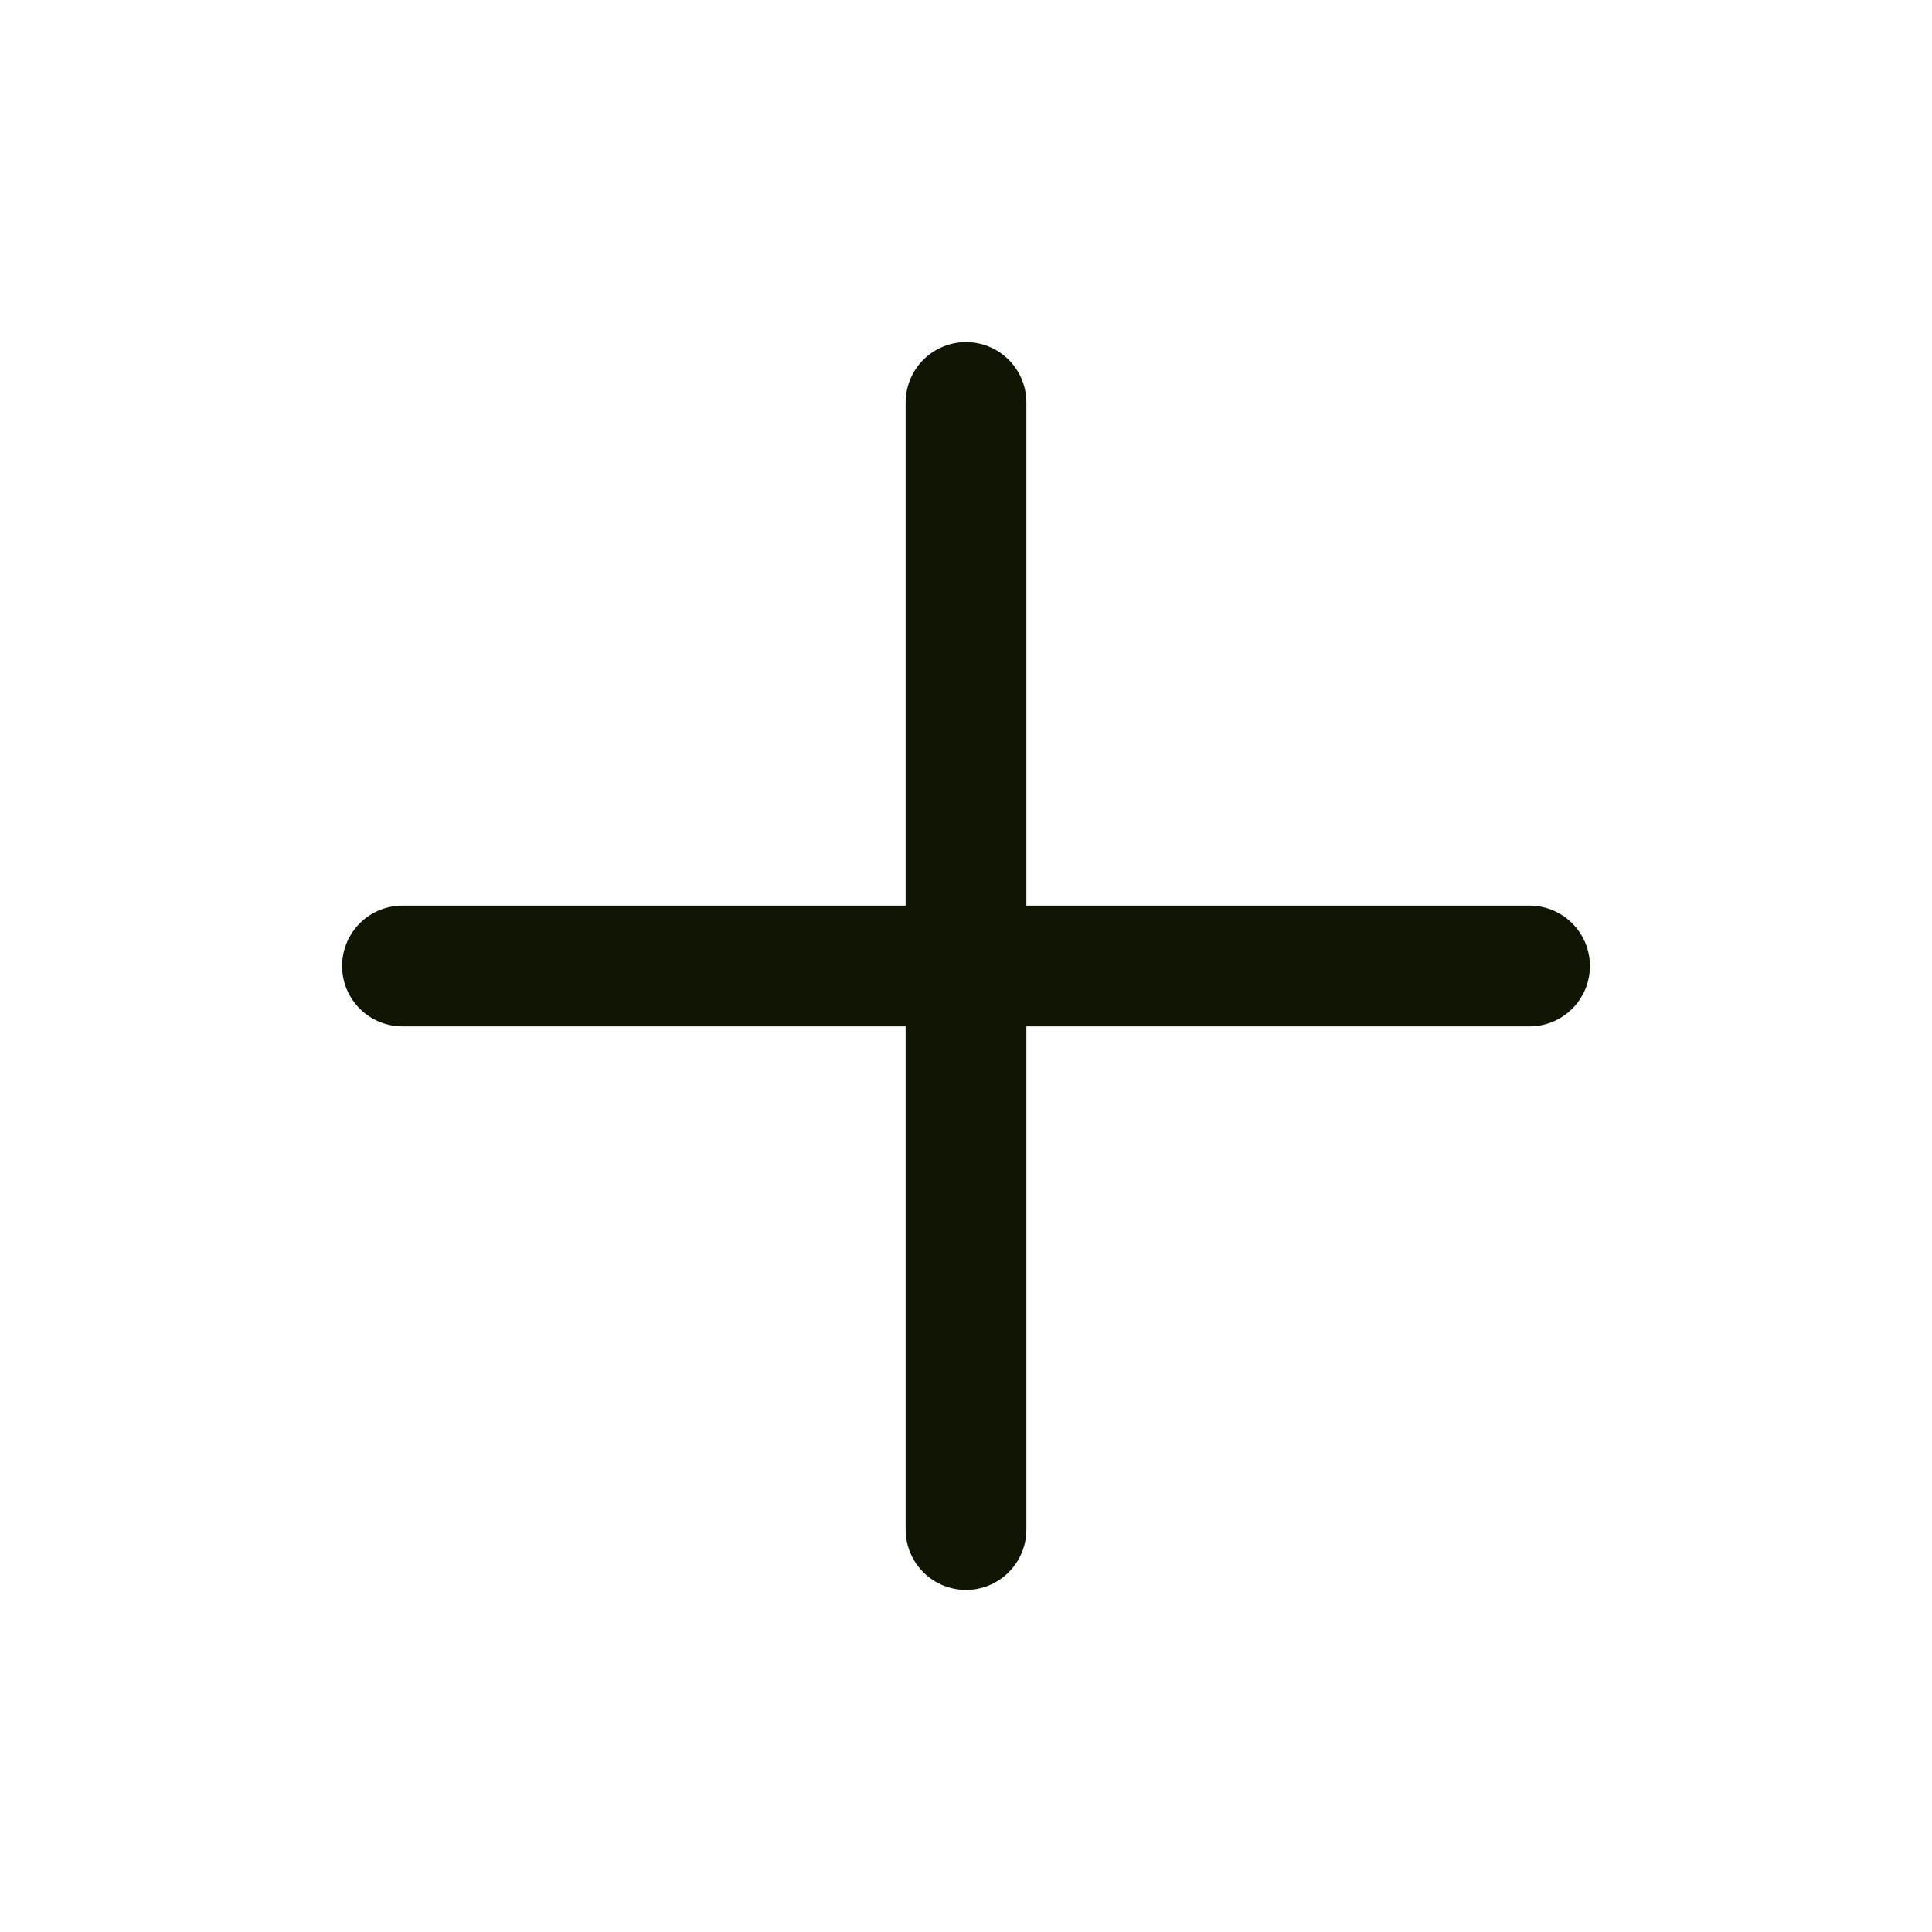
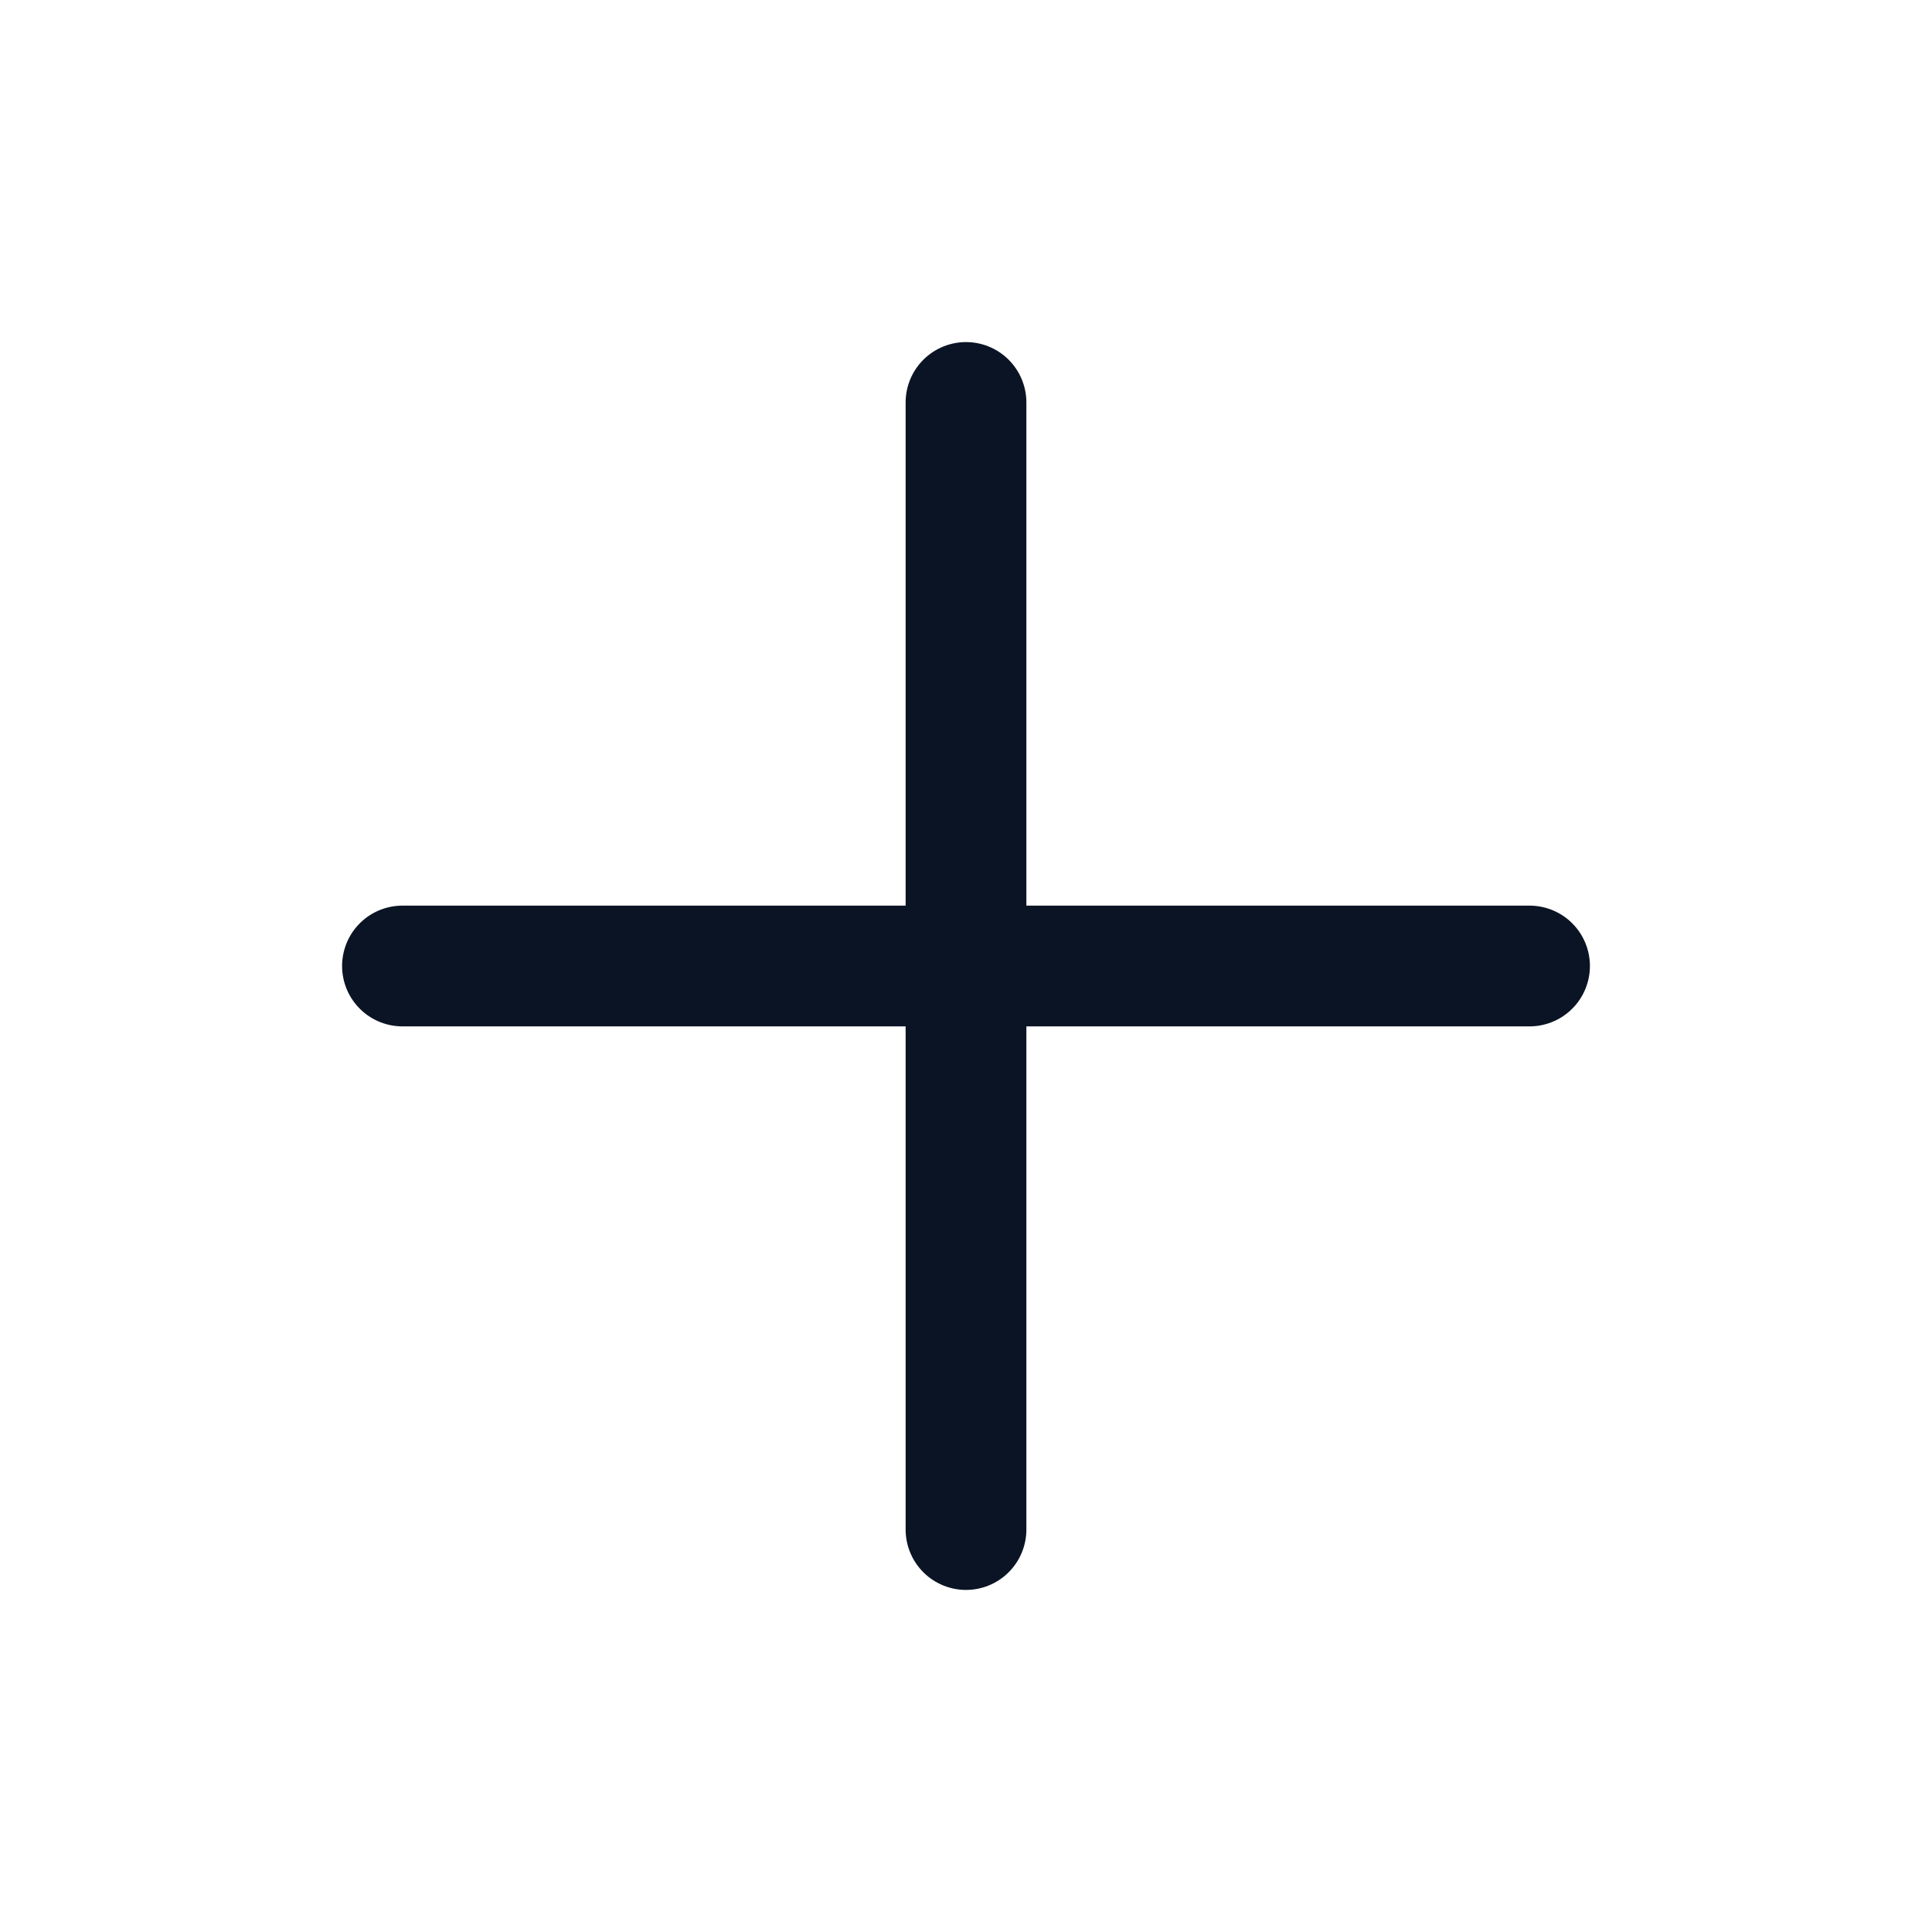
<svg xmlns="http://www.w3.org/2000/svg" preserveAspectRatio="none" overflow="visible" style="display: block;" width="16" height="16" viewBox="0 0 16 16" fill="none">
  <g id="plus">
-     <path id="Vector" d="M3.333 8H12.667M8 3.333V12.667" stroke="#101604" stroke-linecap="round" />
+     <path id="Vector" d="M3.333 8H12.667M8 3.333V12.667" stroke="#0B1424" stroke-linecap="round" />
  </g>
</svg>
